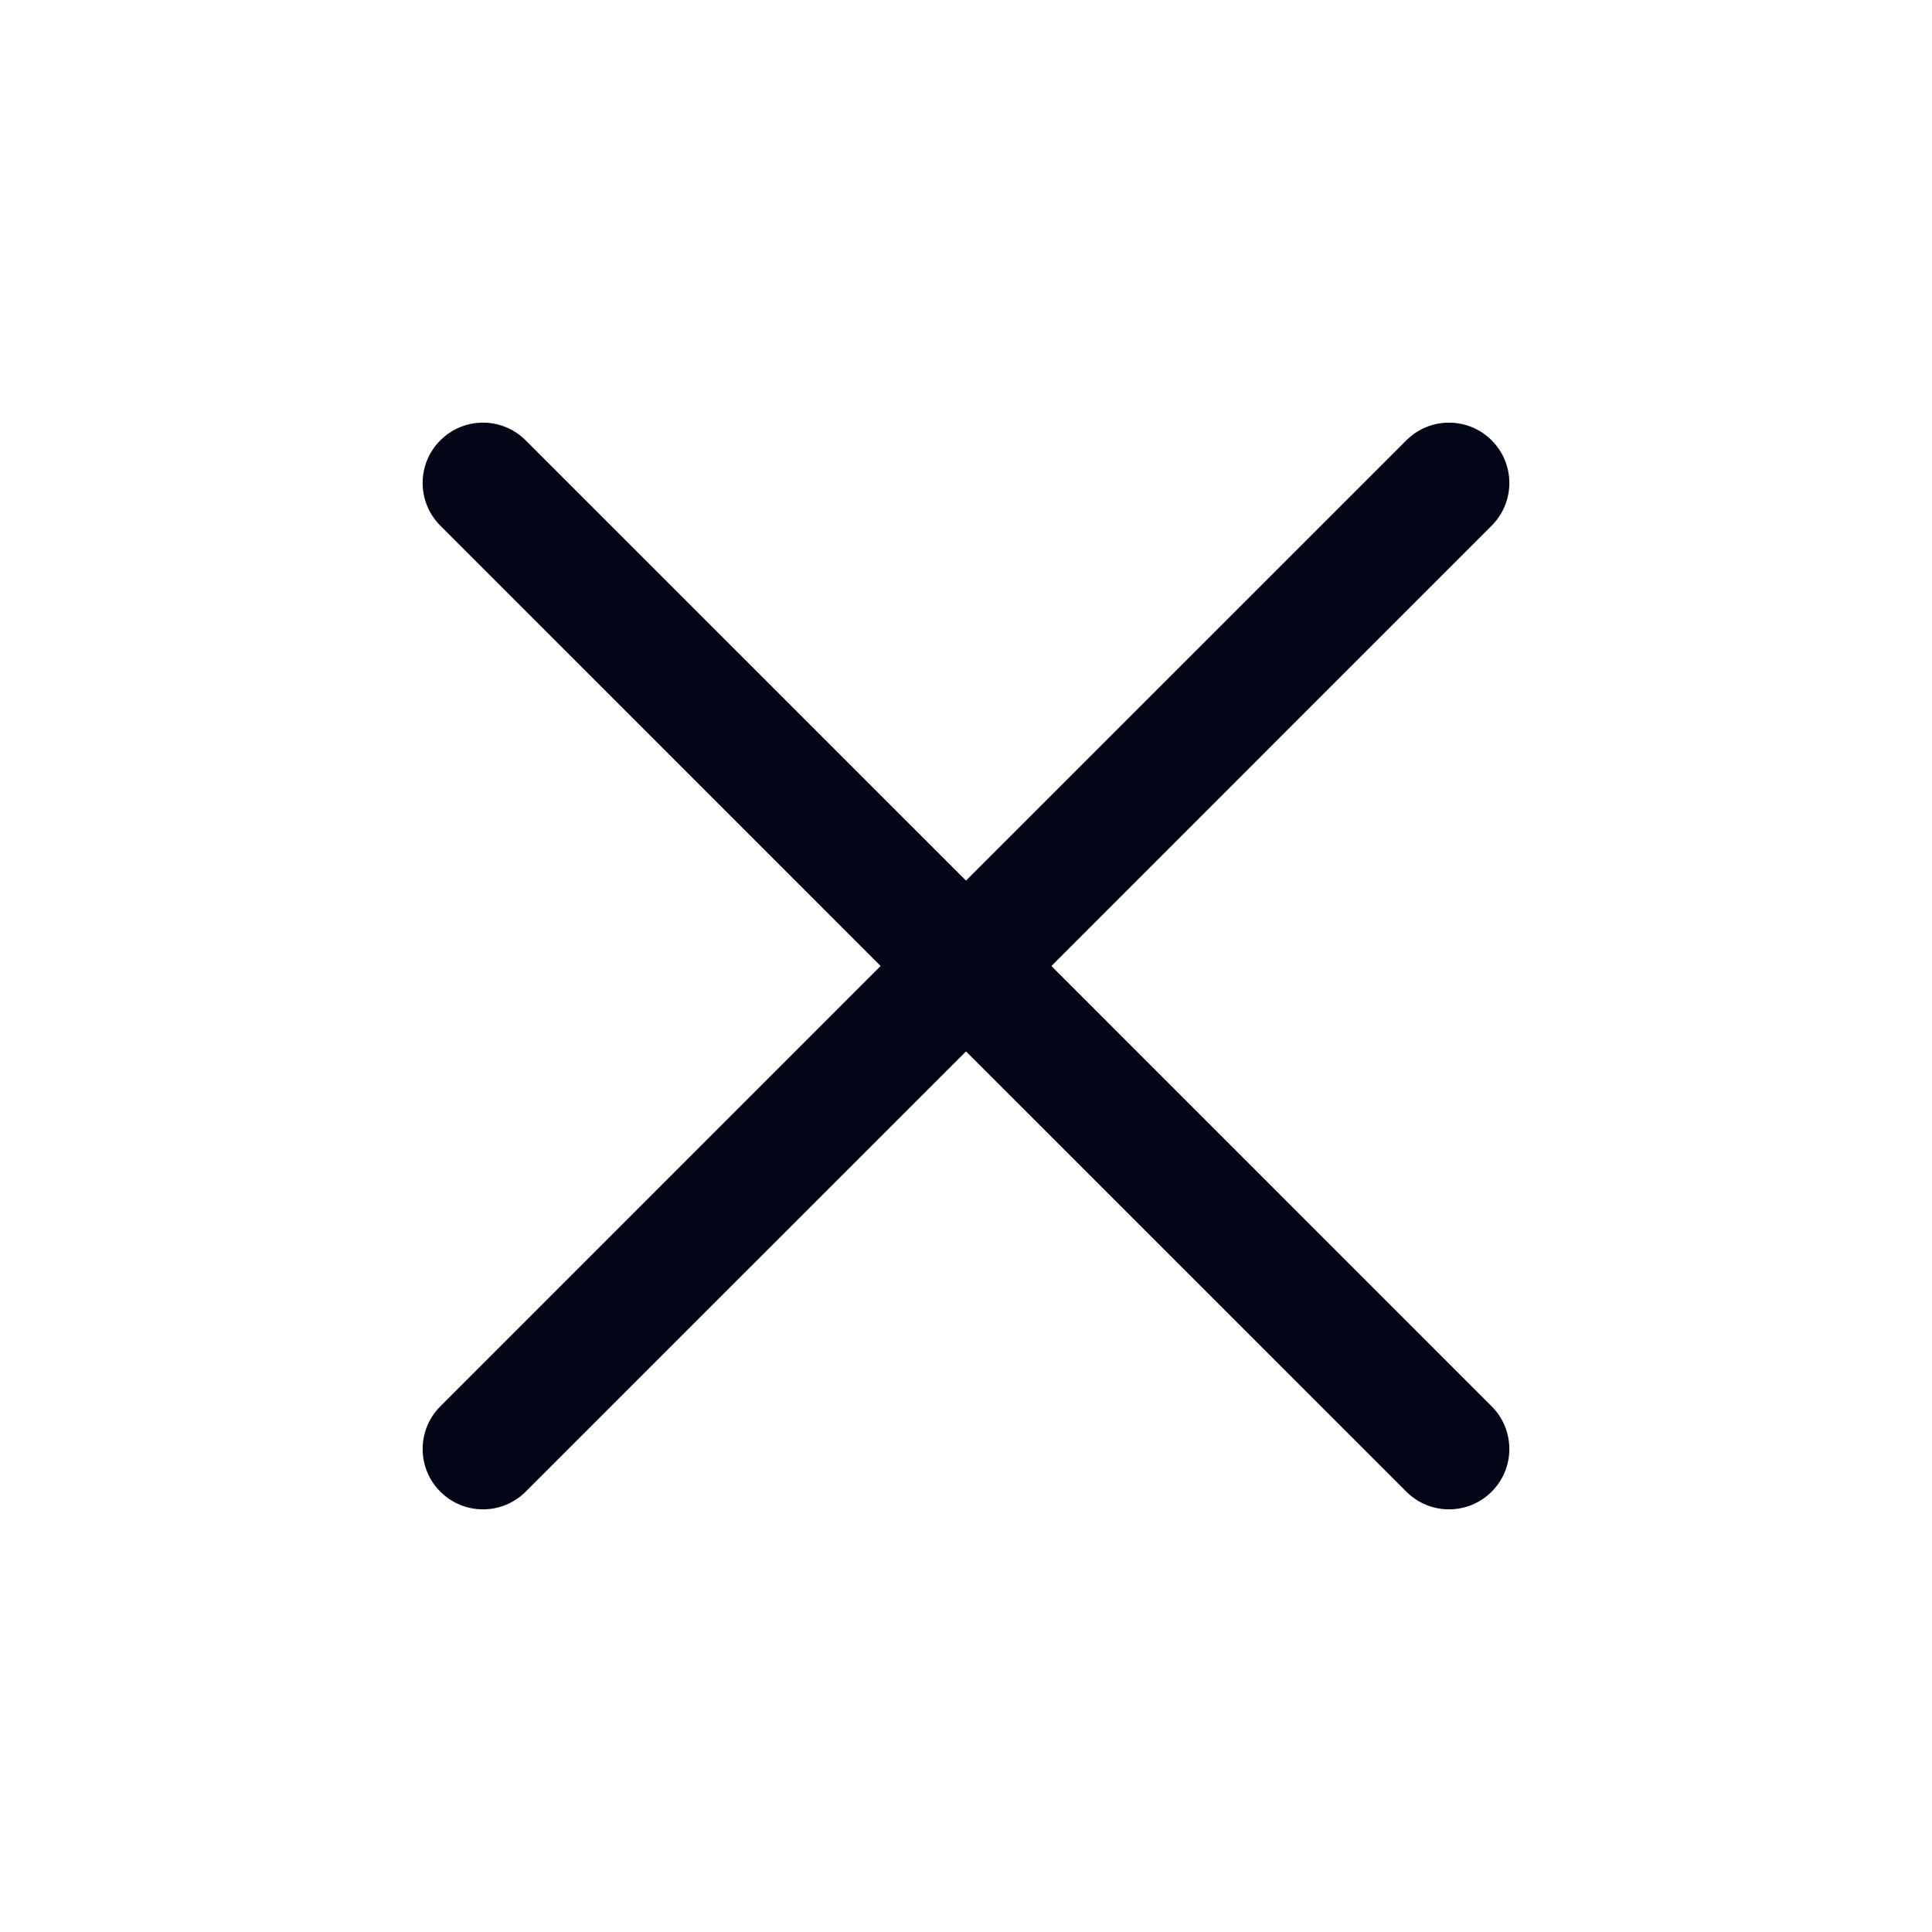
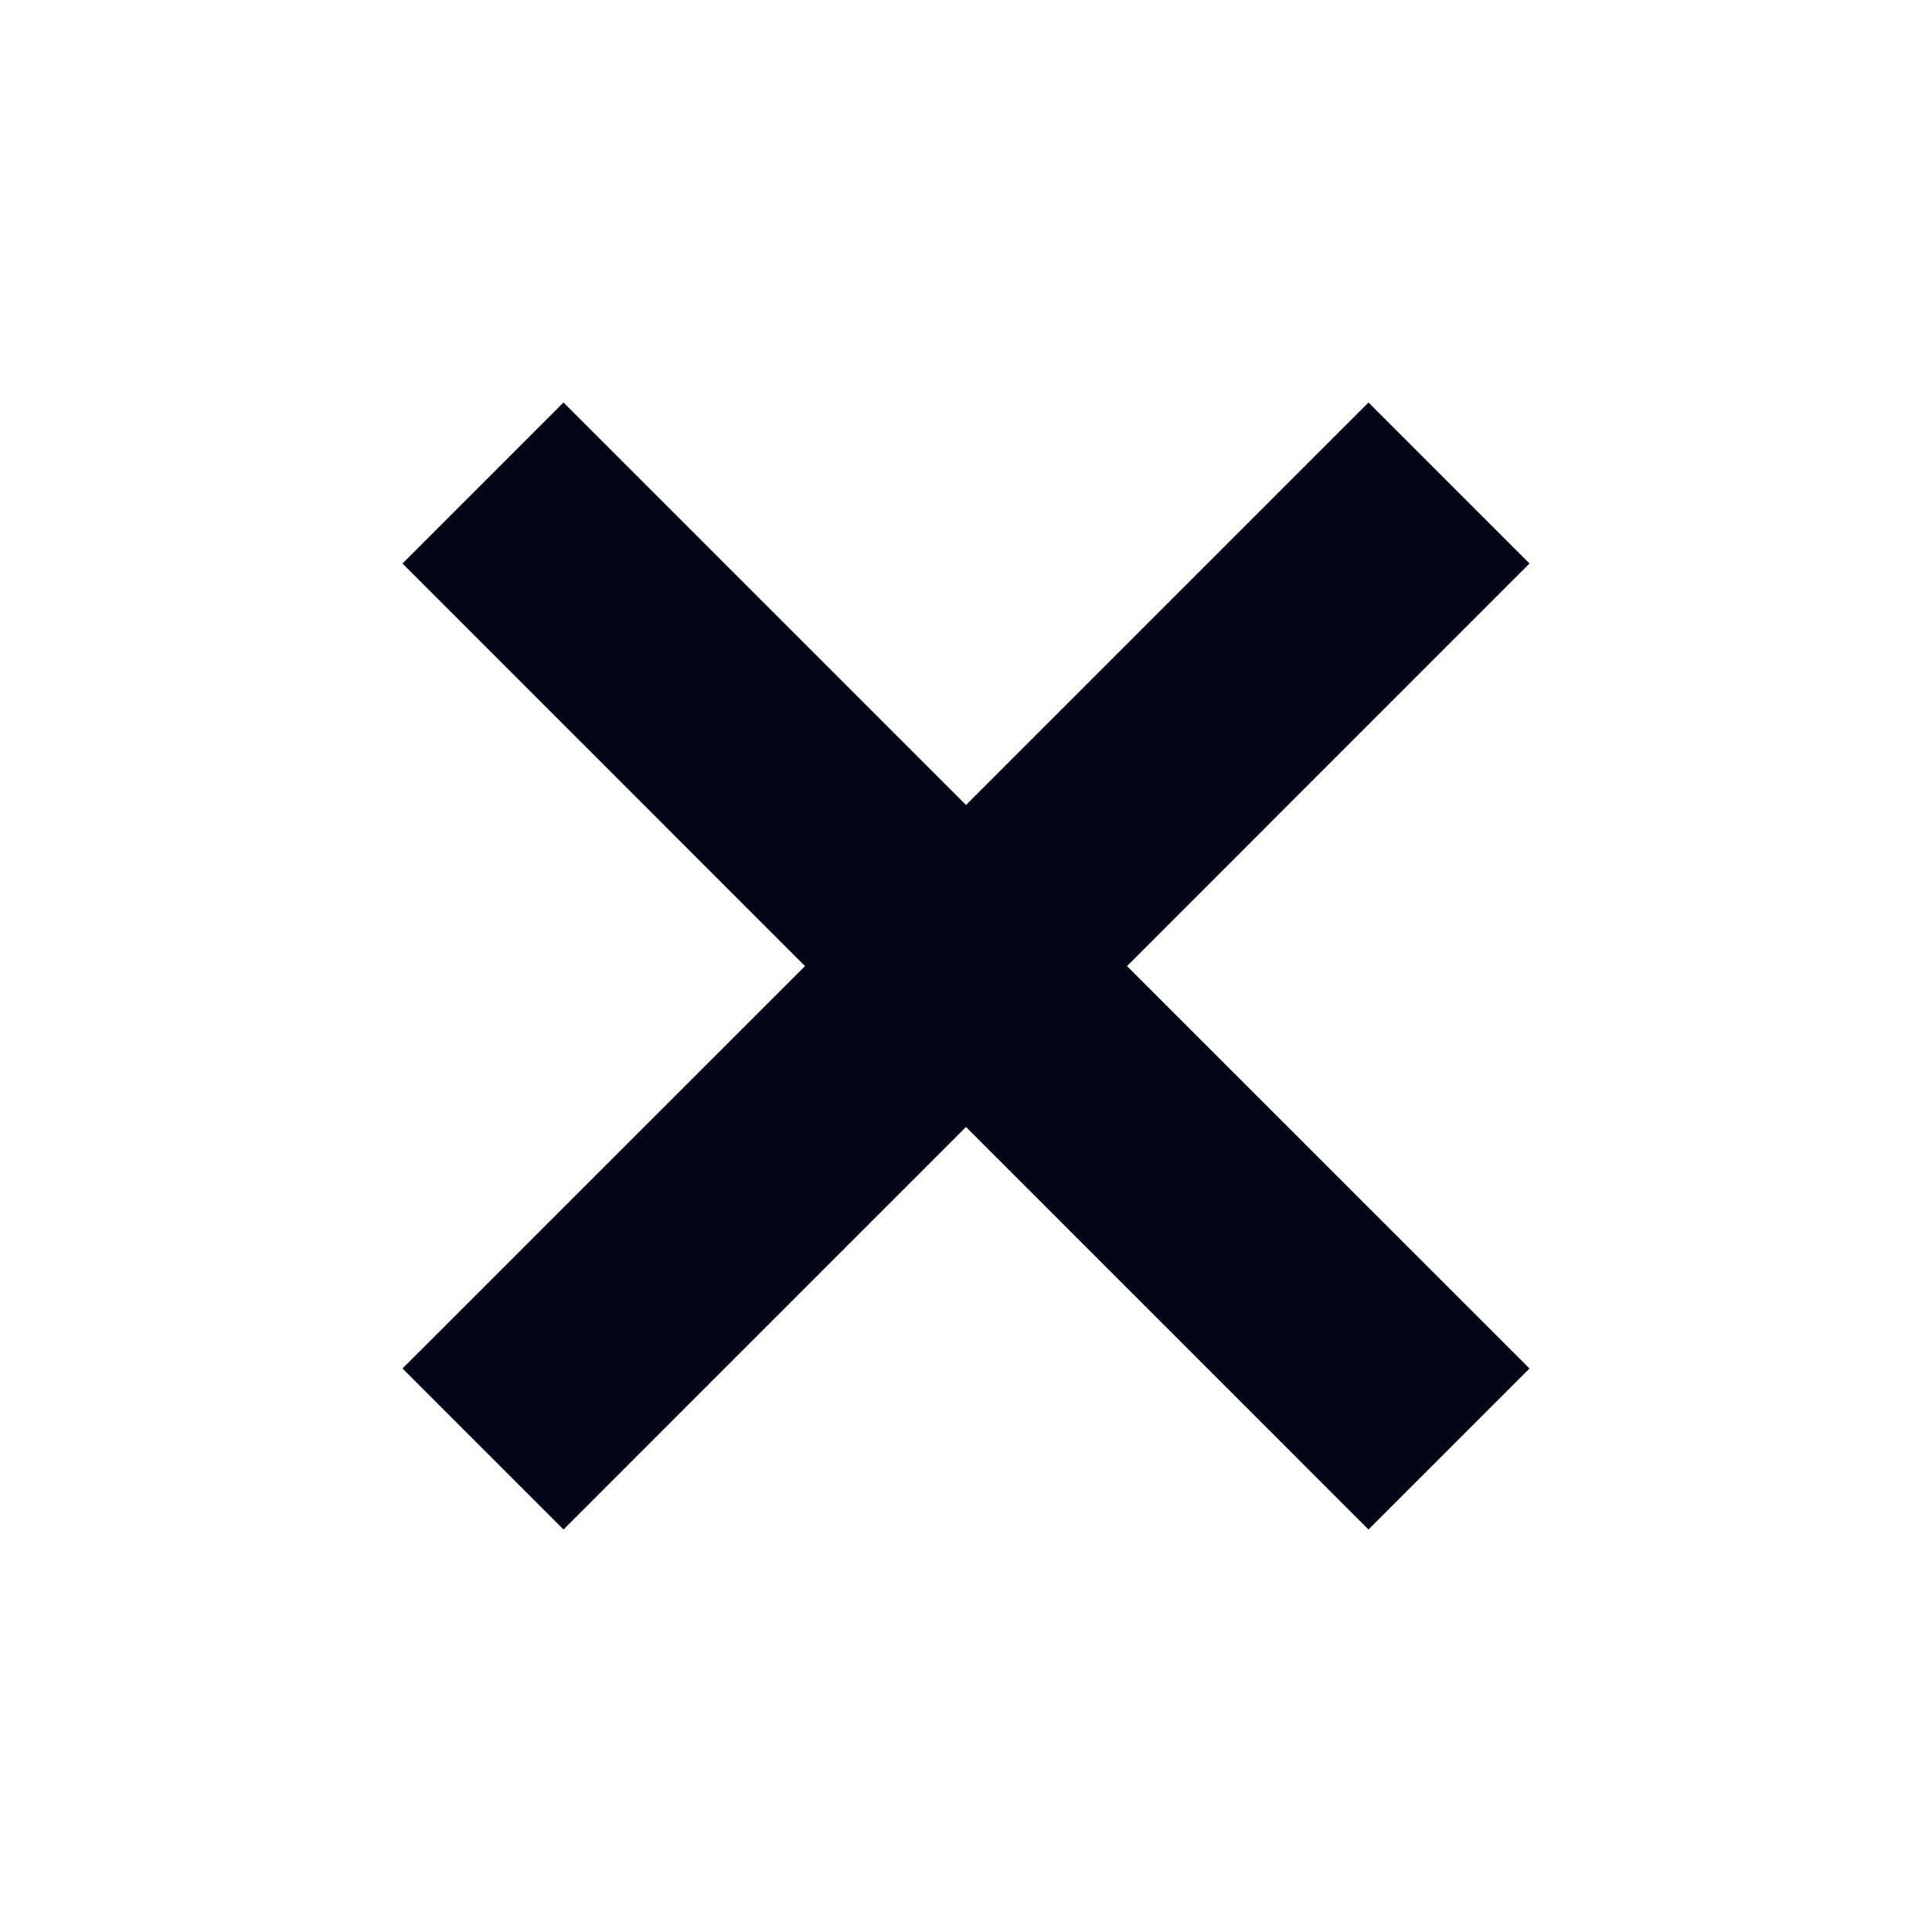
<svg xmlns="http://www.w3.org/2000/svg" width="24" height="24" viewBox="0 0 24 24" fill="none">
-   <path fill-rule="evenodd" clip-rule="evenodd" d="M5.47 5.47C5.763 5.177 6.237 5.177 6.53 5.47L12 10.939L17.47 5.47C17.763 5.177 18.237 5.177 18.53 5.47C18.823 5.763 18.823 6.237 18.53 6.53L13.061 12L18.53 17.47C18.823 17.763 18.823 18.237 18.53 18.53C18.237 18.823 17.763 18.823 17.47 18.53L12 13.061L6.53 18.53C6.237 18.823 5.763 18.823 5.47 18.53C5.177 18.237 5.177 17.763 5.47 17.47L10.939 12L5.47 6.53C5.177 6.237 5.177 5.763 5.47 5.47Z" fill="#020617" />
+   <path d="M12 10L17 5L19 7L14 12.001L19 17L17 19L12 14L7 19L5 17L10 12.001L5 7L7 5L12 10Z" fill="#020617" />
</svg>
